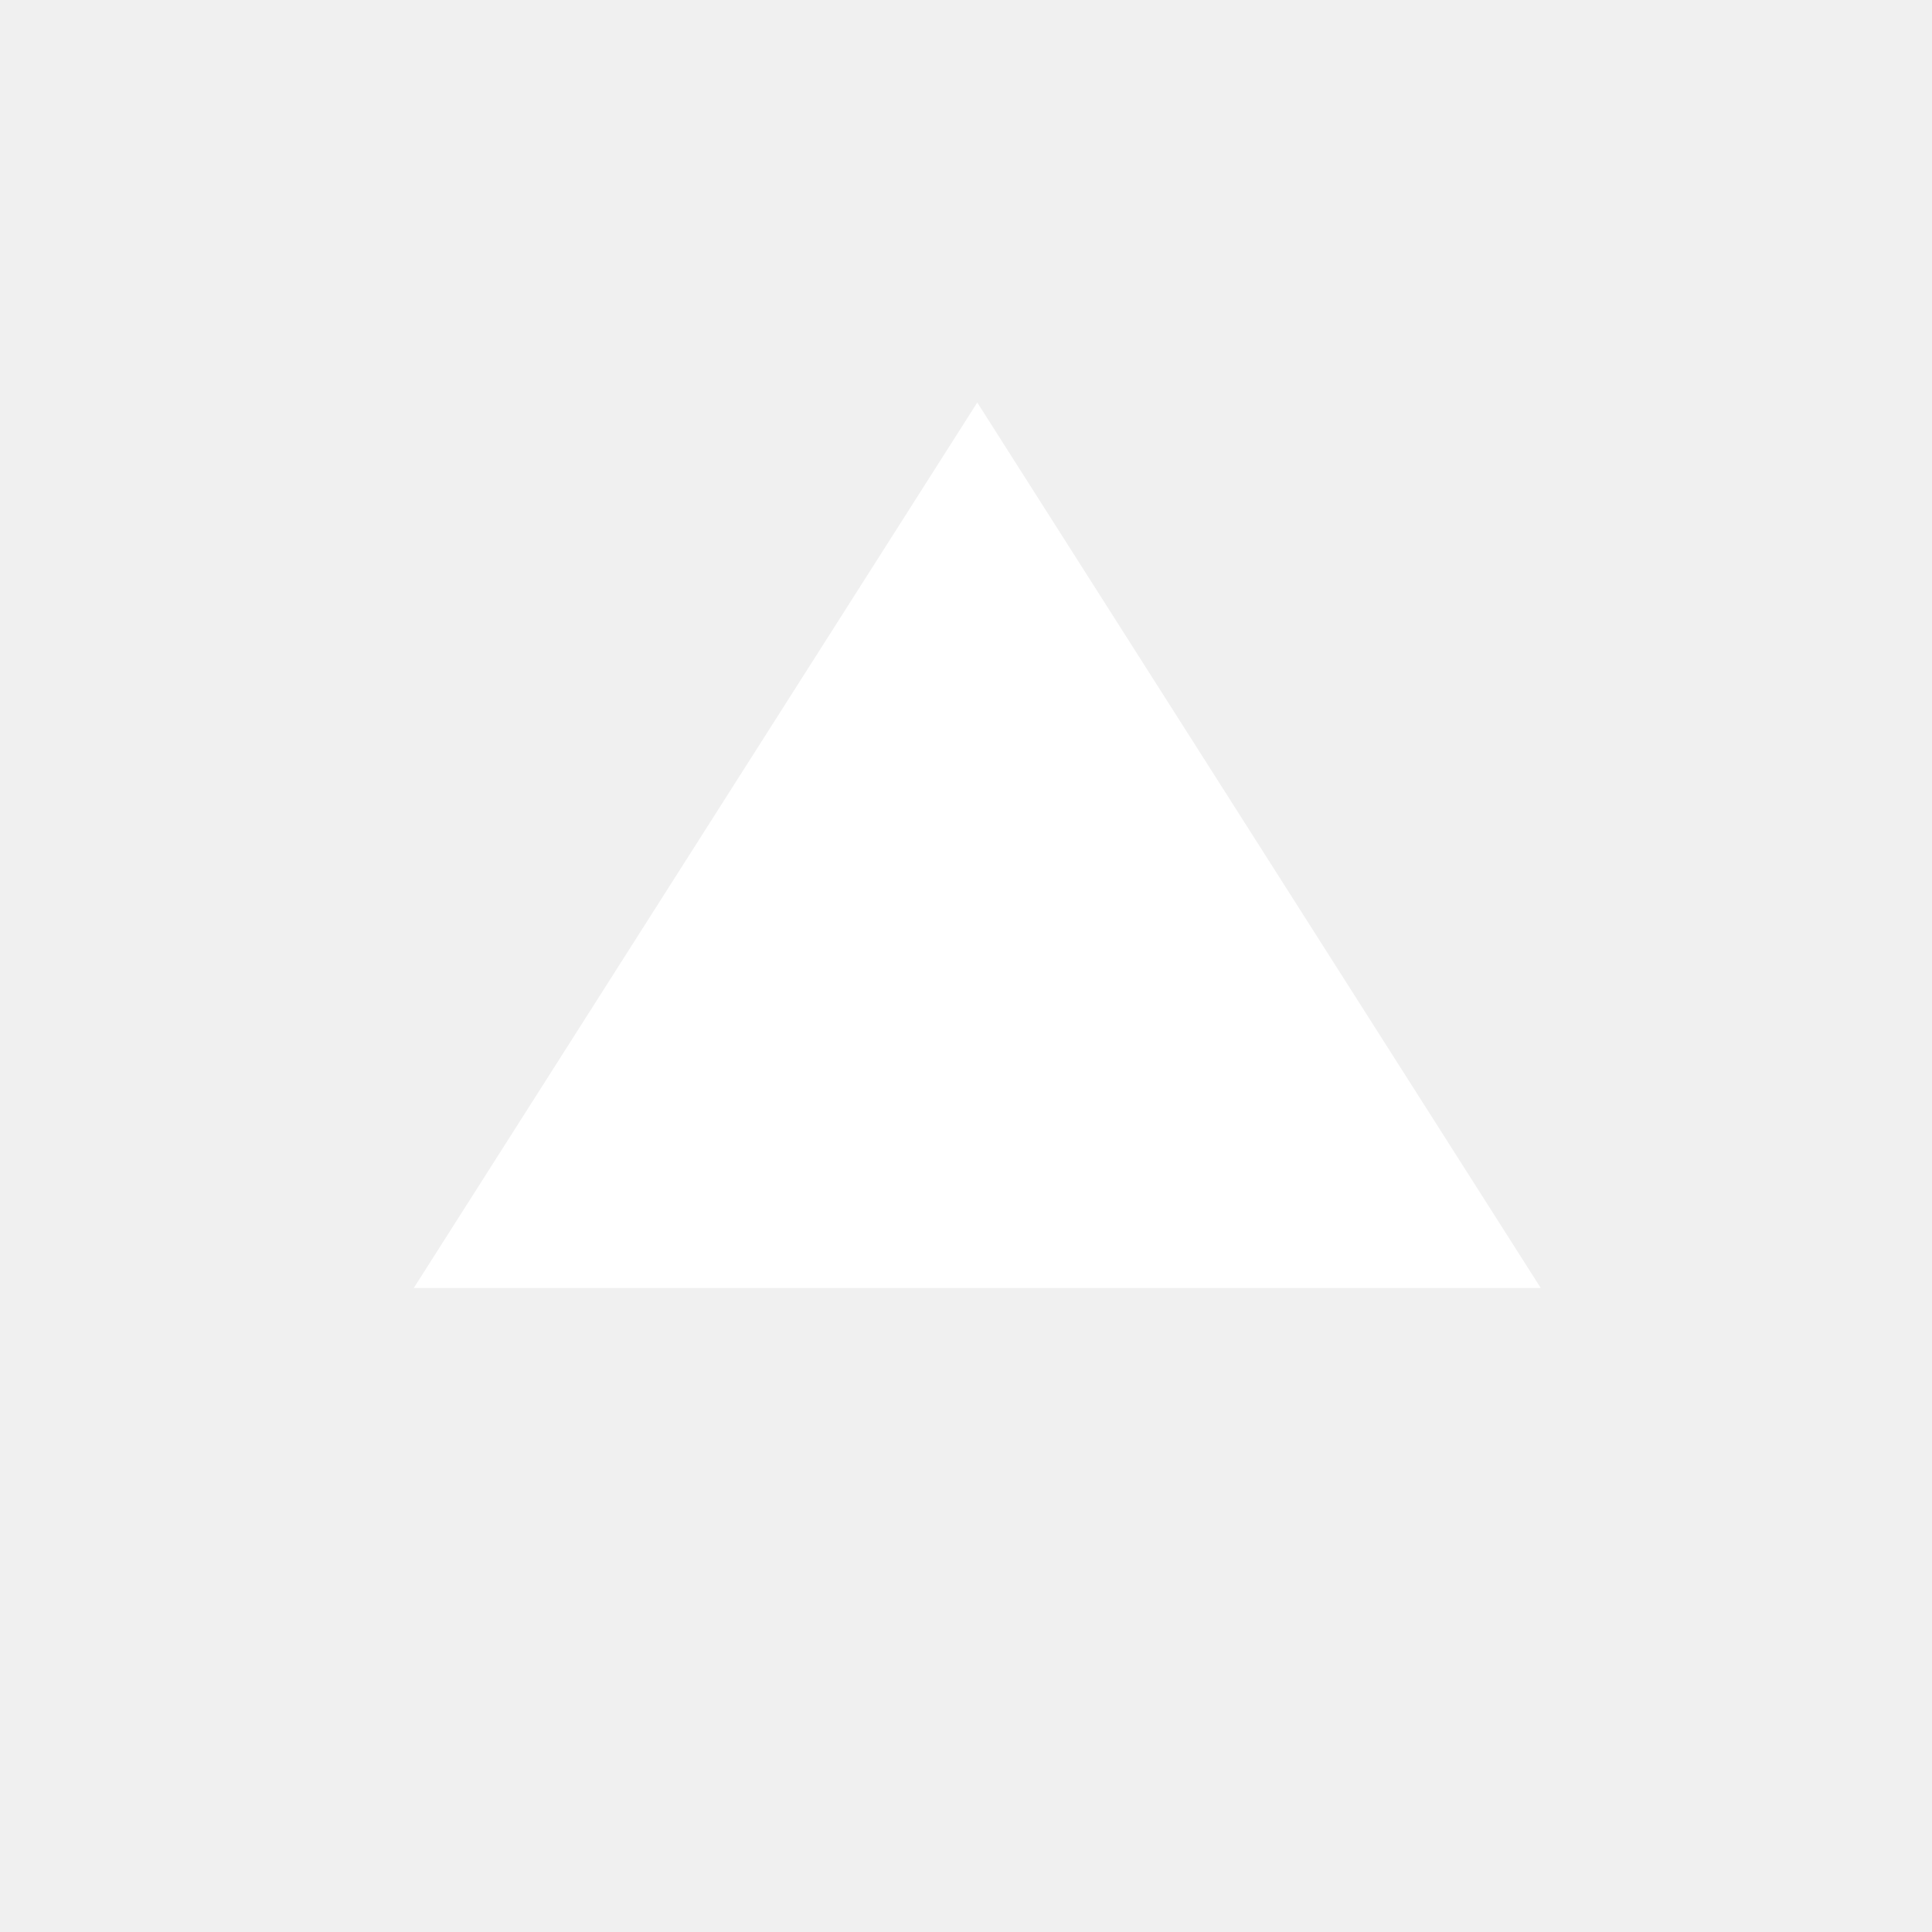
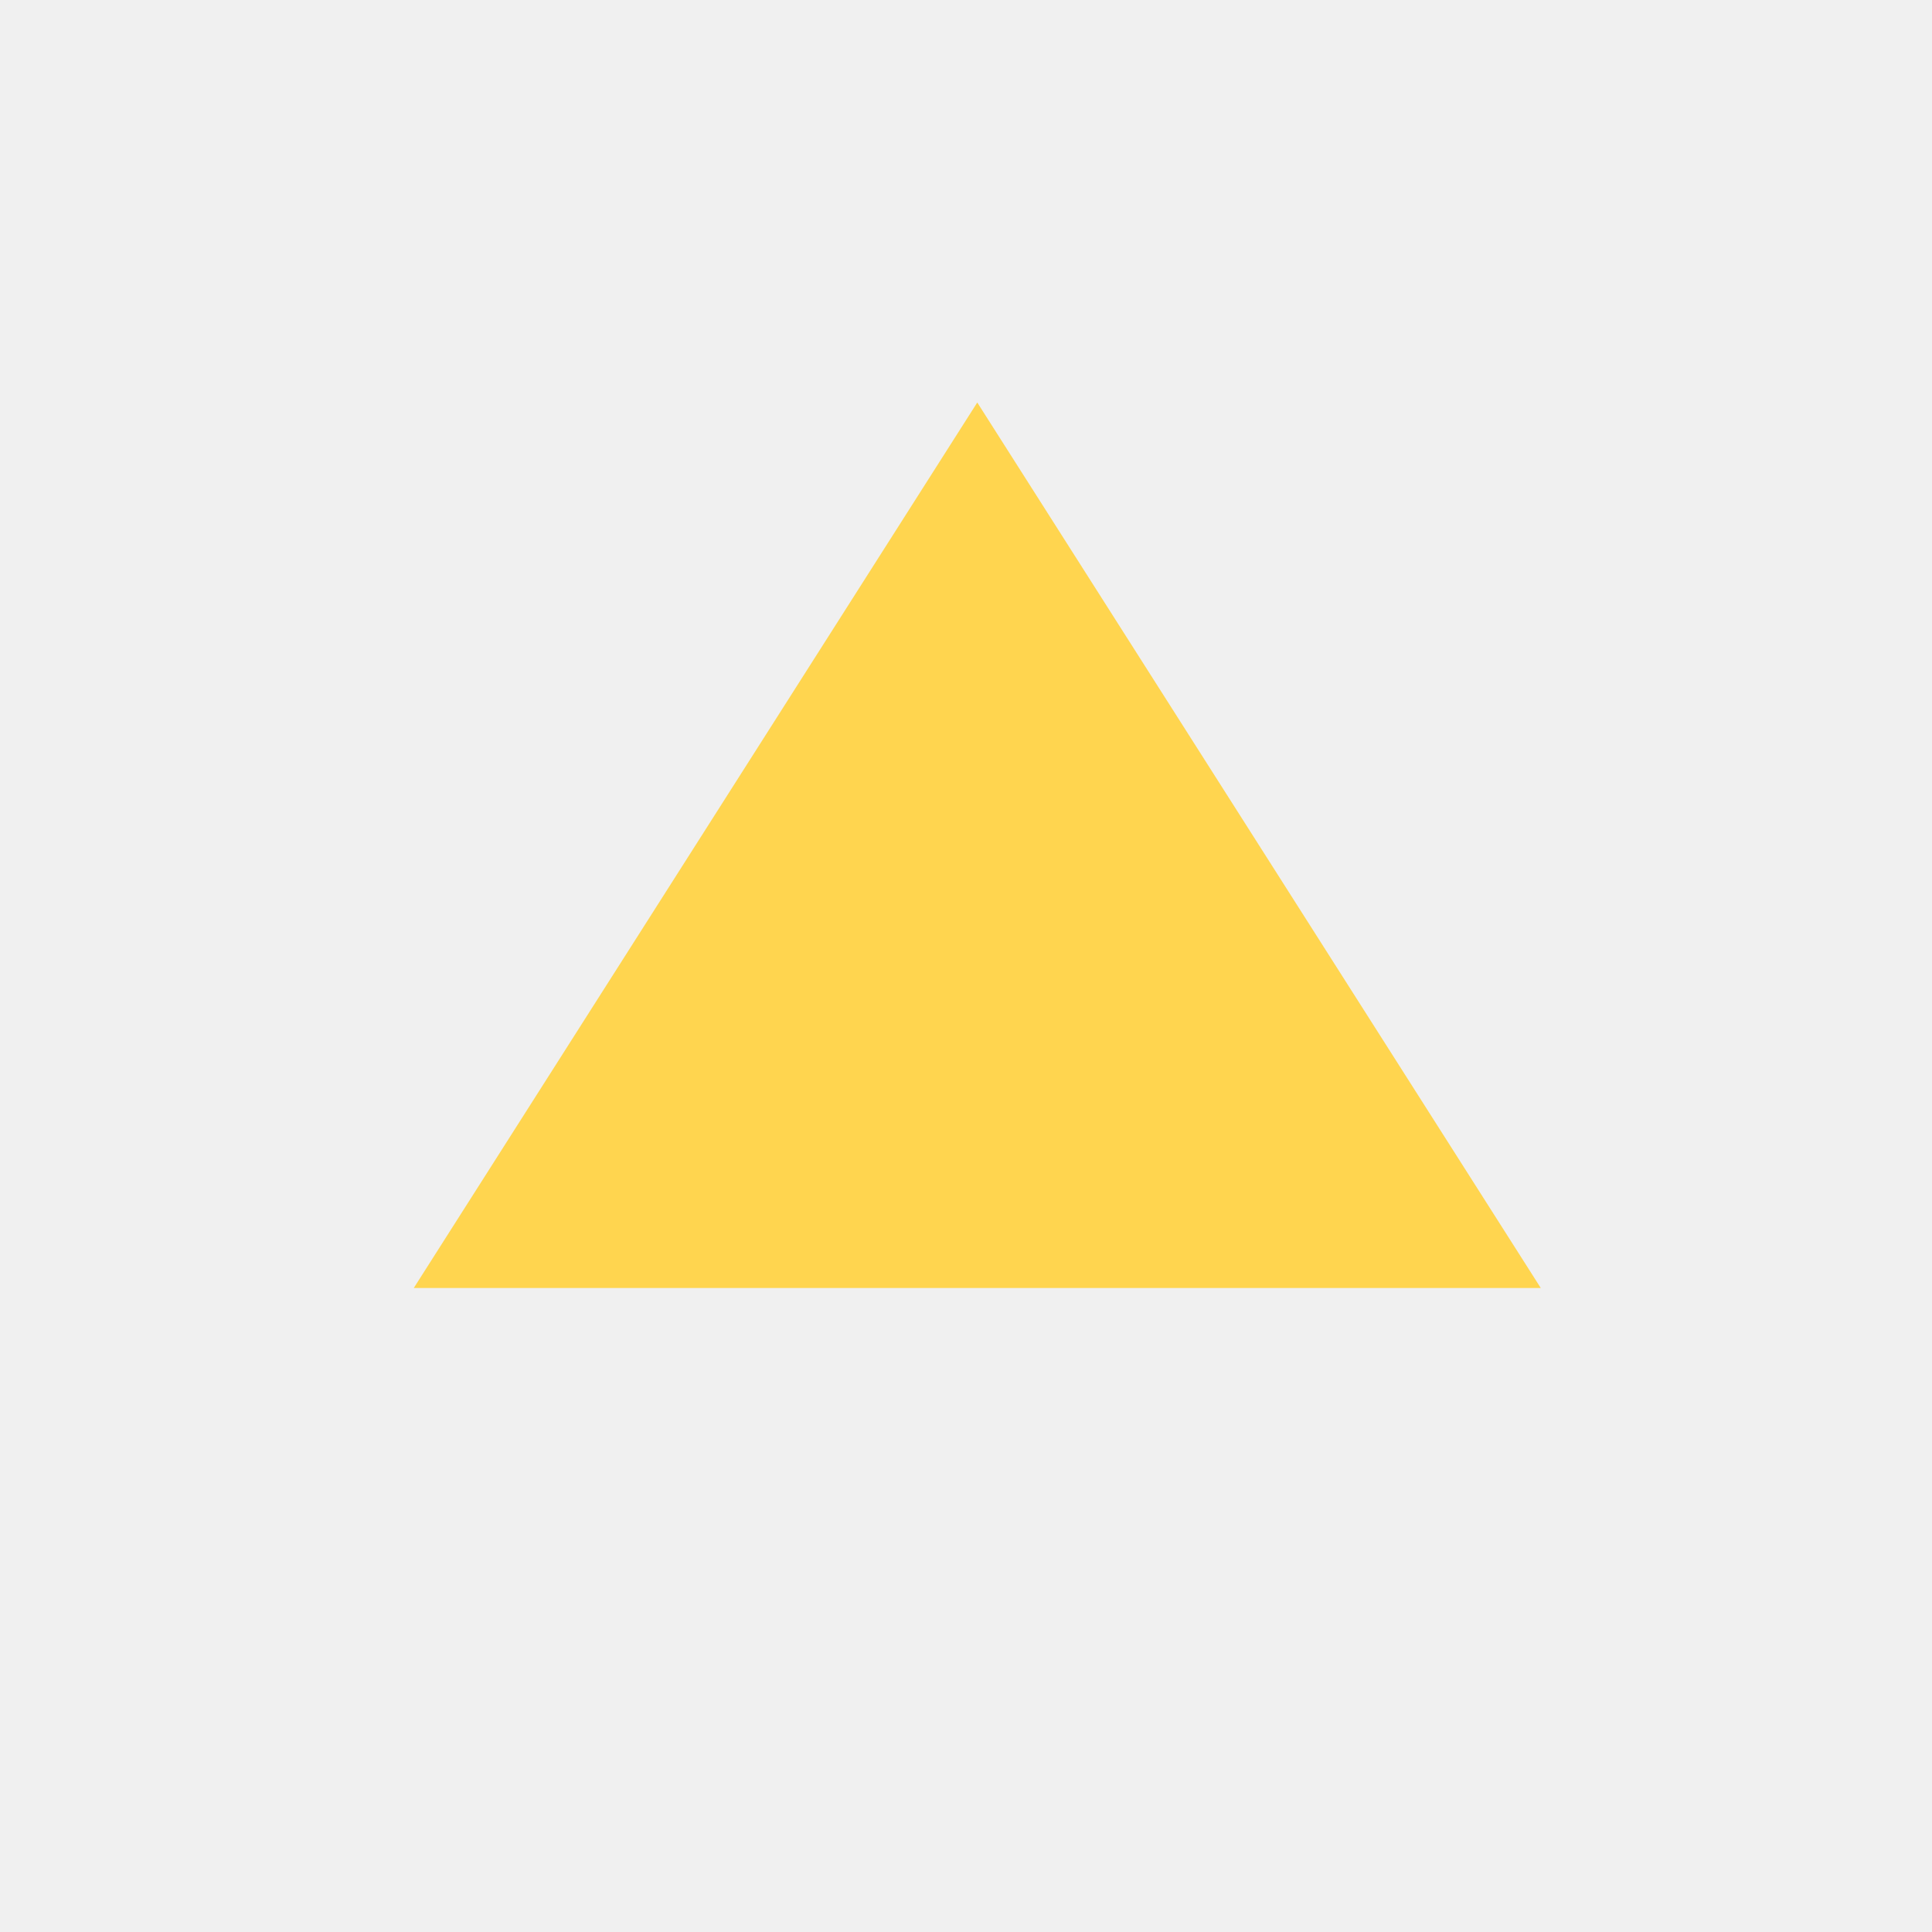
- <svg xmlns="http://www.w3.org/2000/svg" version="1.1" width="16px" height="16px" fill="#FFFFFF" viewBox="0 0 24 24">
+ <svg xmlns="http://www.w3.org/2000/svg" version="1.1" width="16px" height="16px" fill="#FFD54F" viewBox="0 0 24 24">
  <path d="M8,5.14V19.14L19,12.14L8,5.14Z" transform="rotate(270 12 12)" />
</svg>
